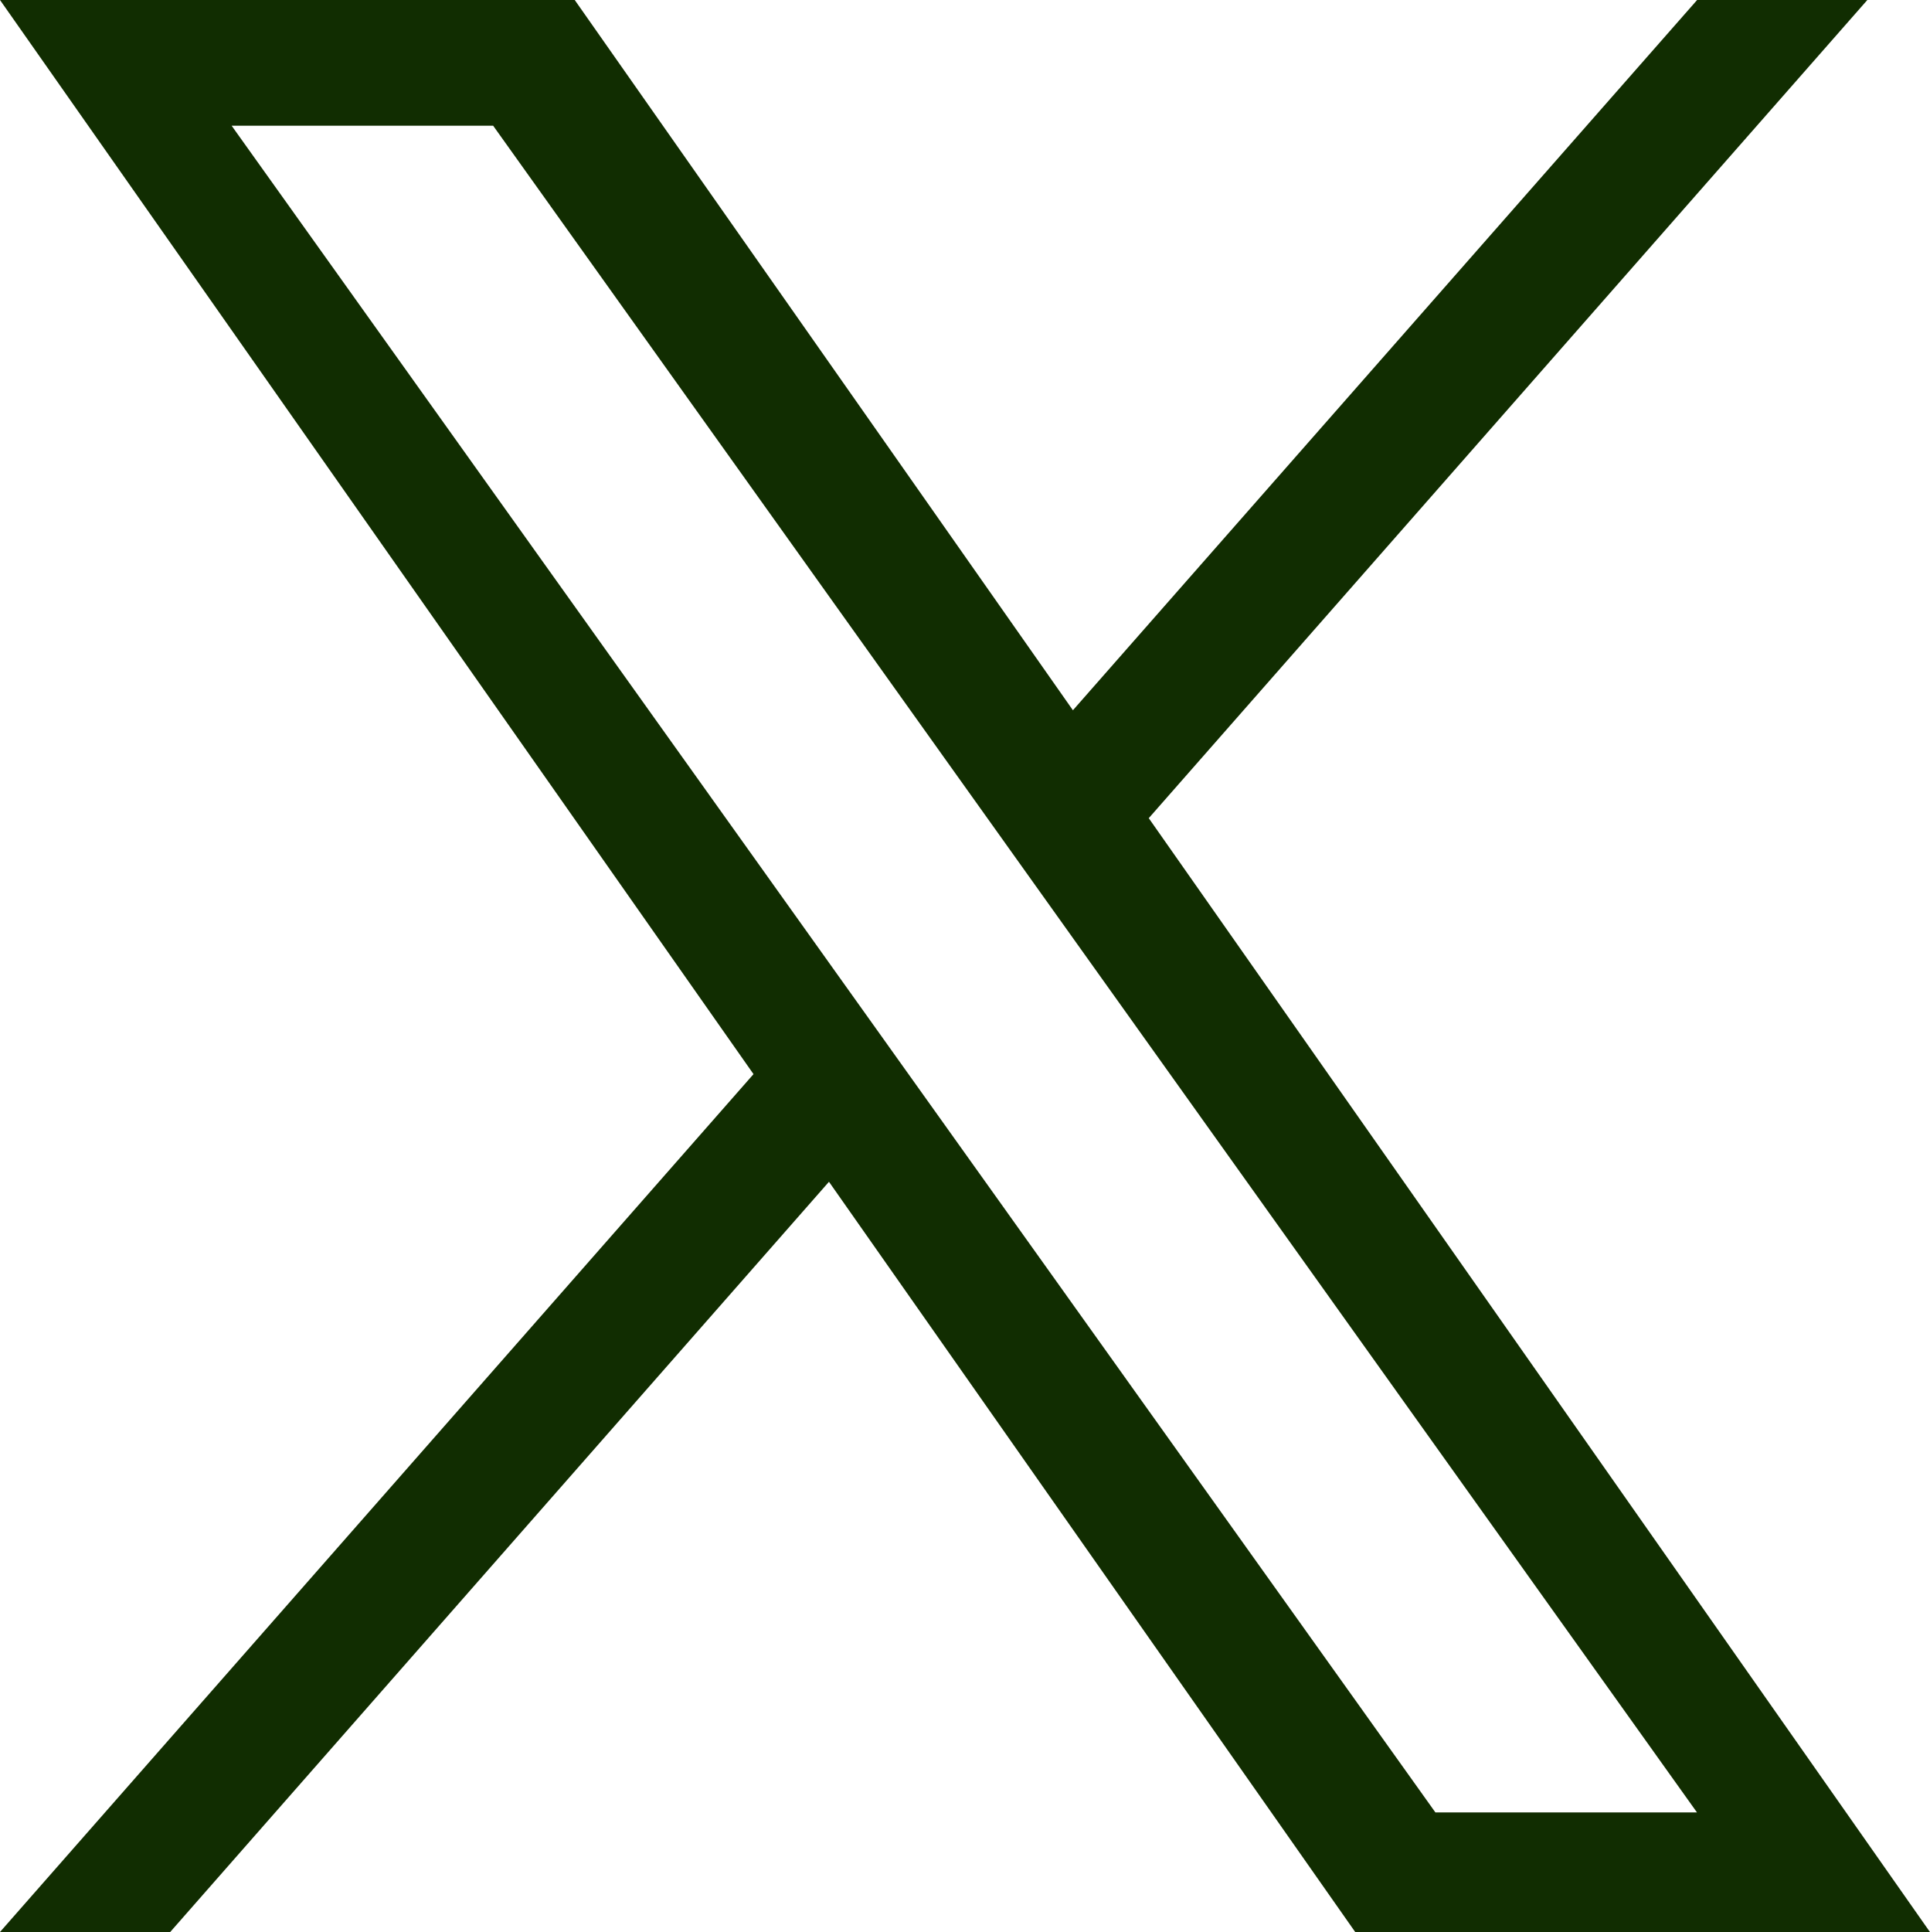
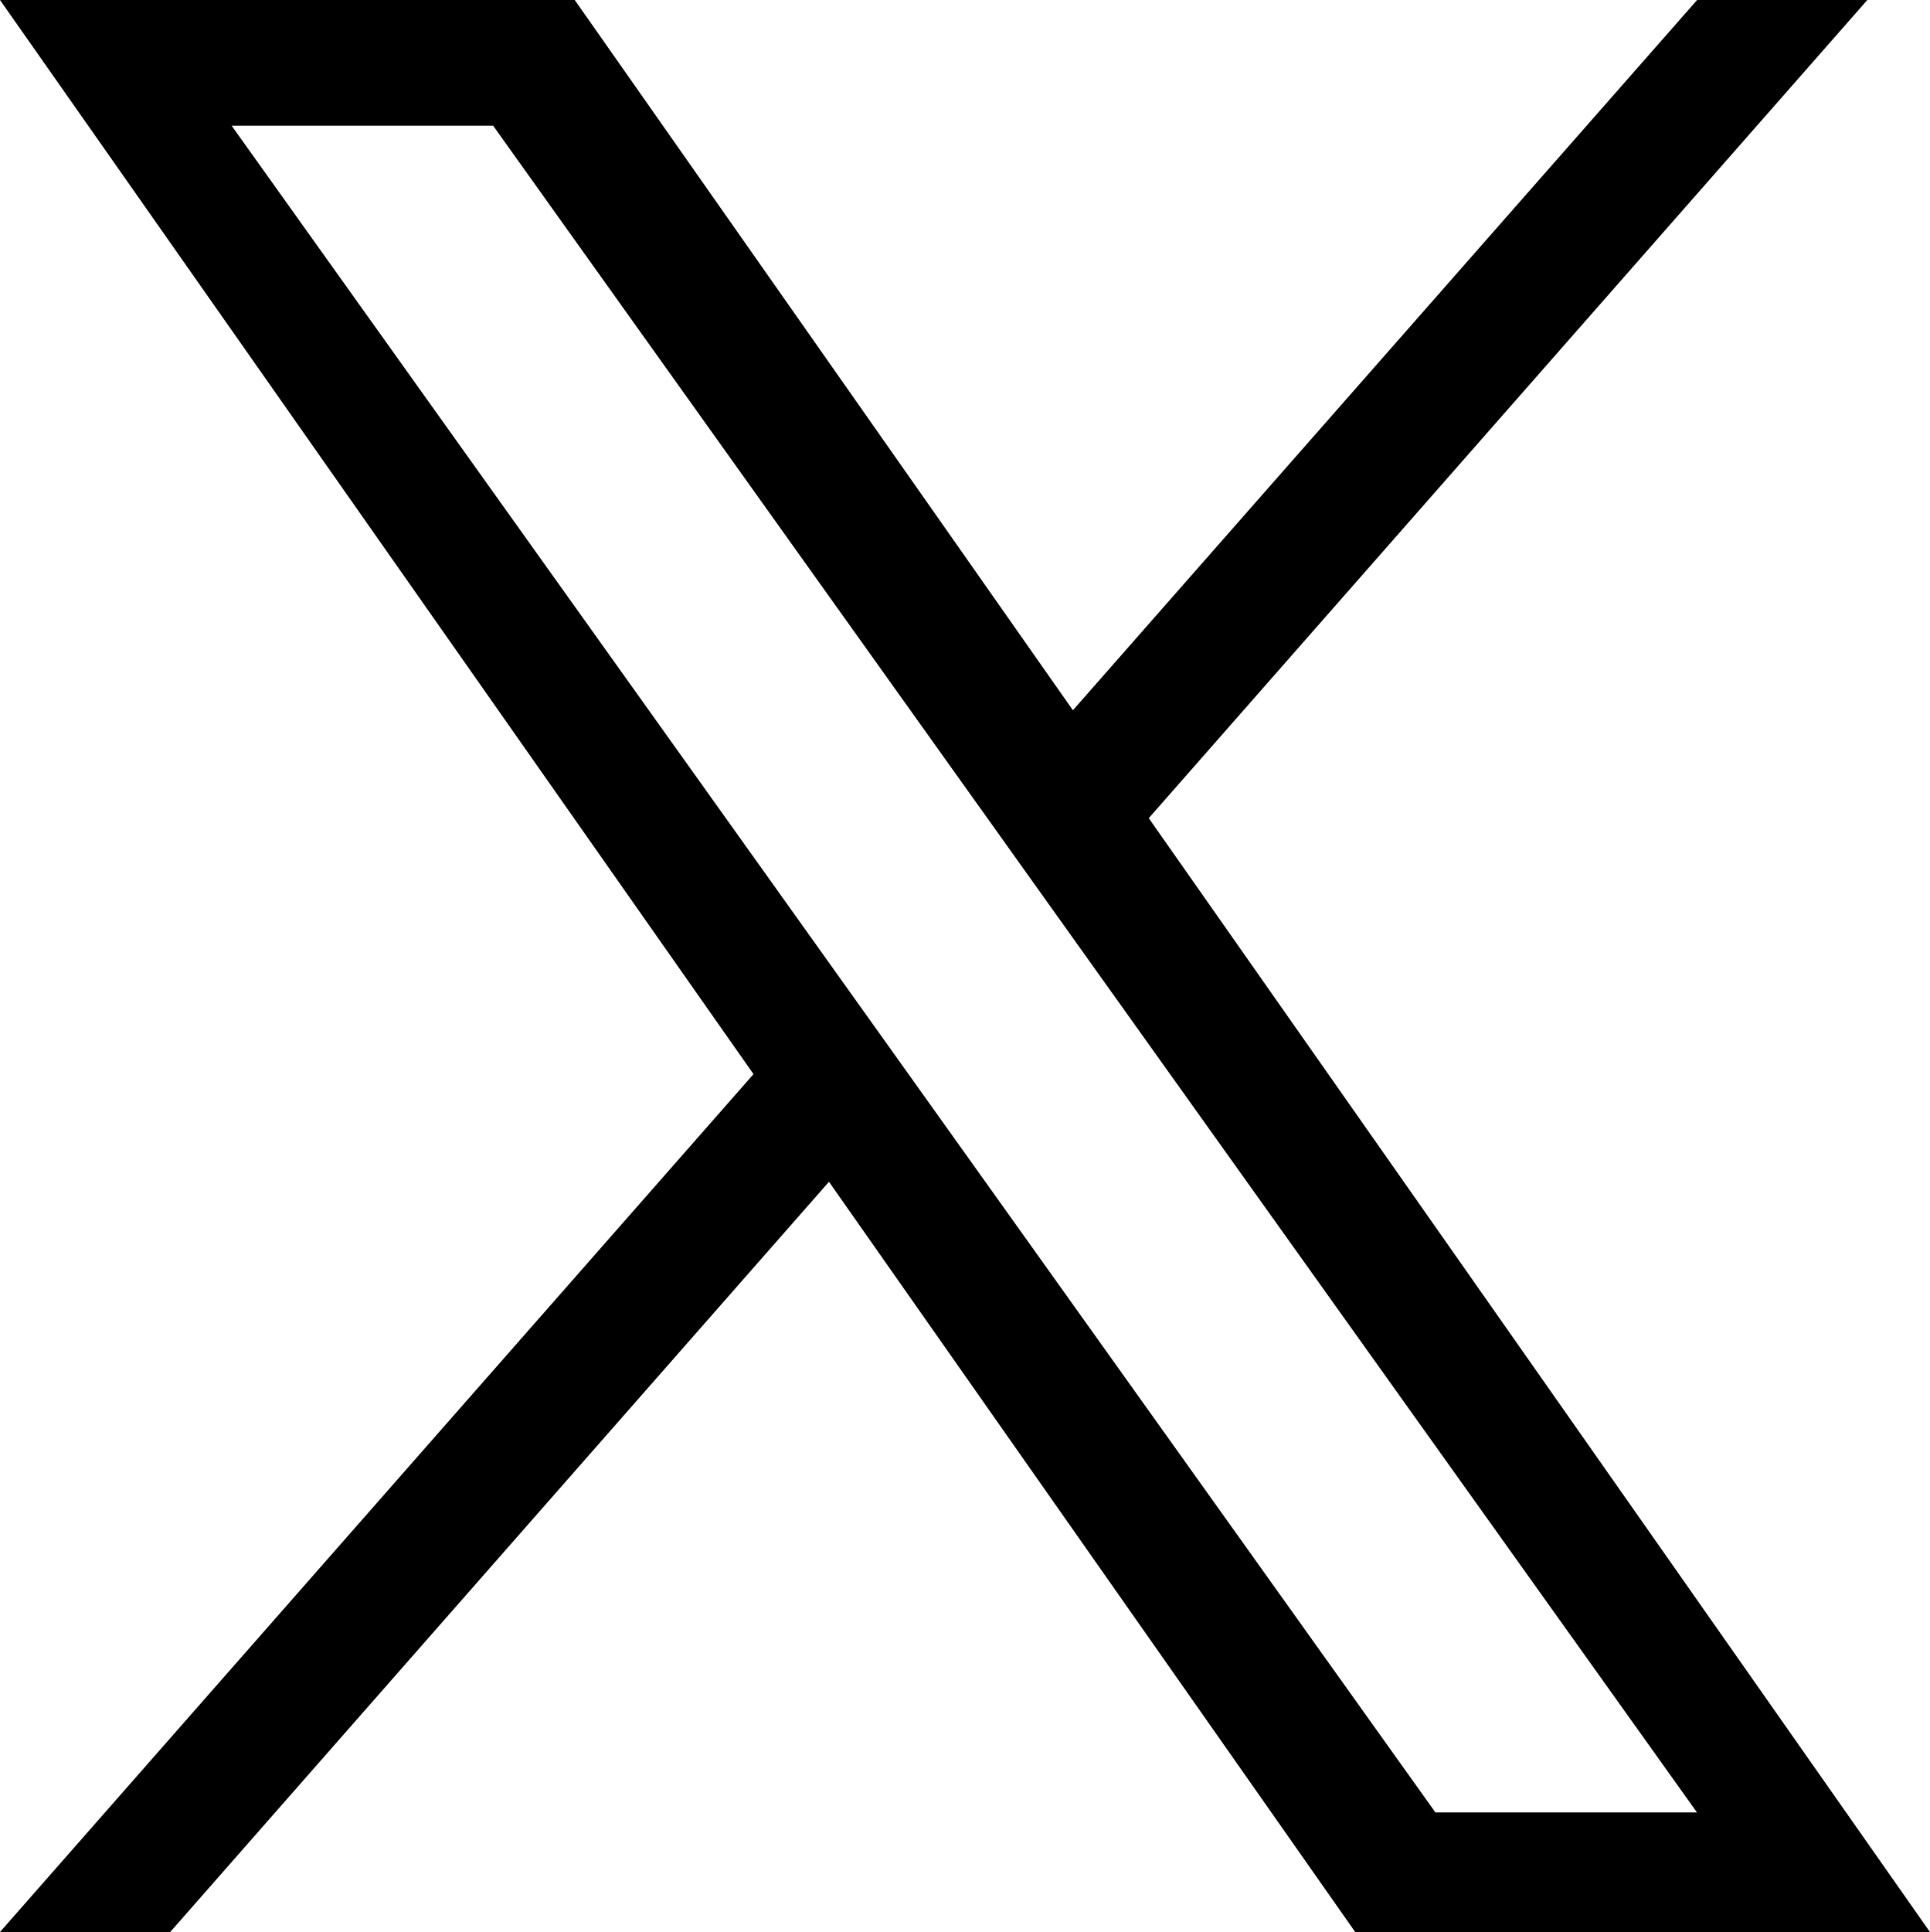
<svg xmlns="http://www.w3.org/2000/svg" width="300" height="300.251" version="1.1">
-   <path d="M178.57 127.15 290.27 0h-26.46l-97.03 110.38L89.34 0H0l117.13 166.93L0 300.25h26.46l102.4-116.59 81.8 116.59h89.34M36.01 19.54H76.66l187.13 262.13h-40.66" fill="#112D01" />
+   <path d="M178.57 127.15 290.27 0h-26.46l-97.03 110.38L89.34 0H0l117.13 166.93L0 300.25h26.46l102.4-116.59 81.8 116.59h89.34M36.01 19.54H76.66l187.13 262.13h-40.66" fill="#000000" />
</svg>
